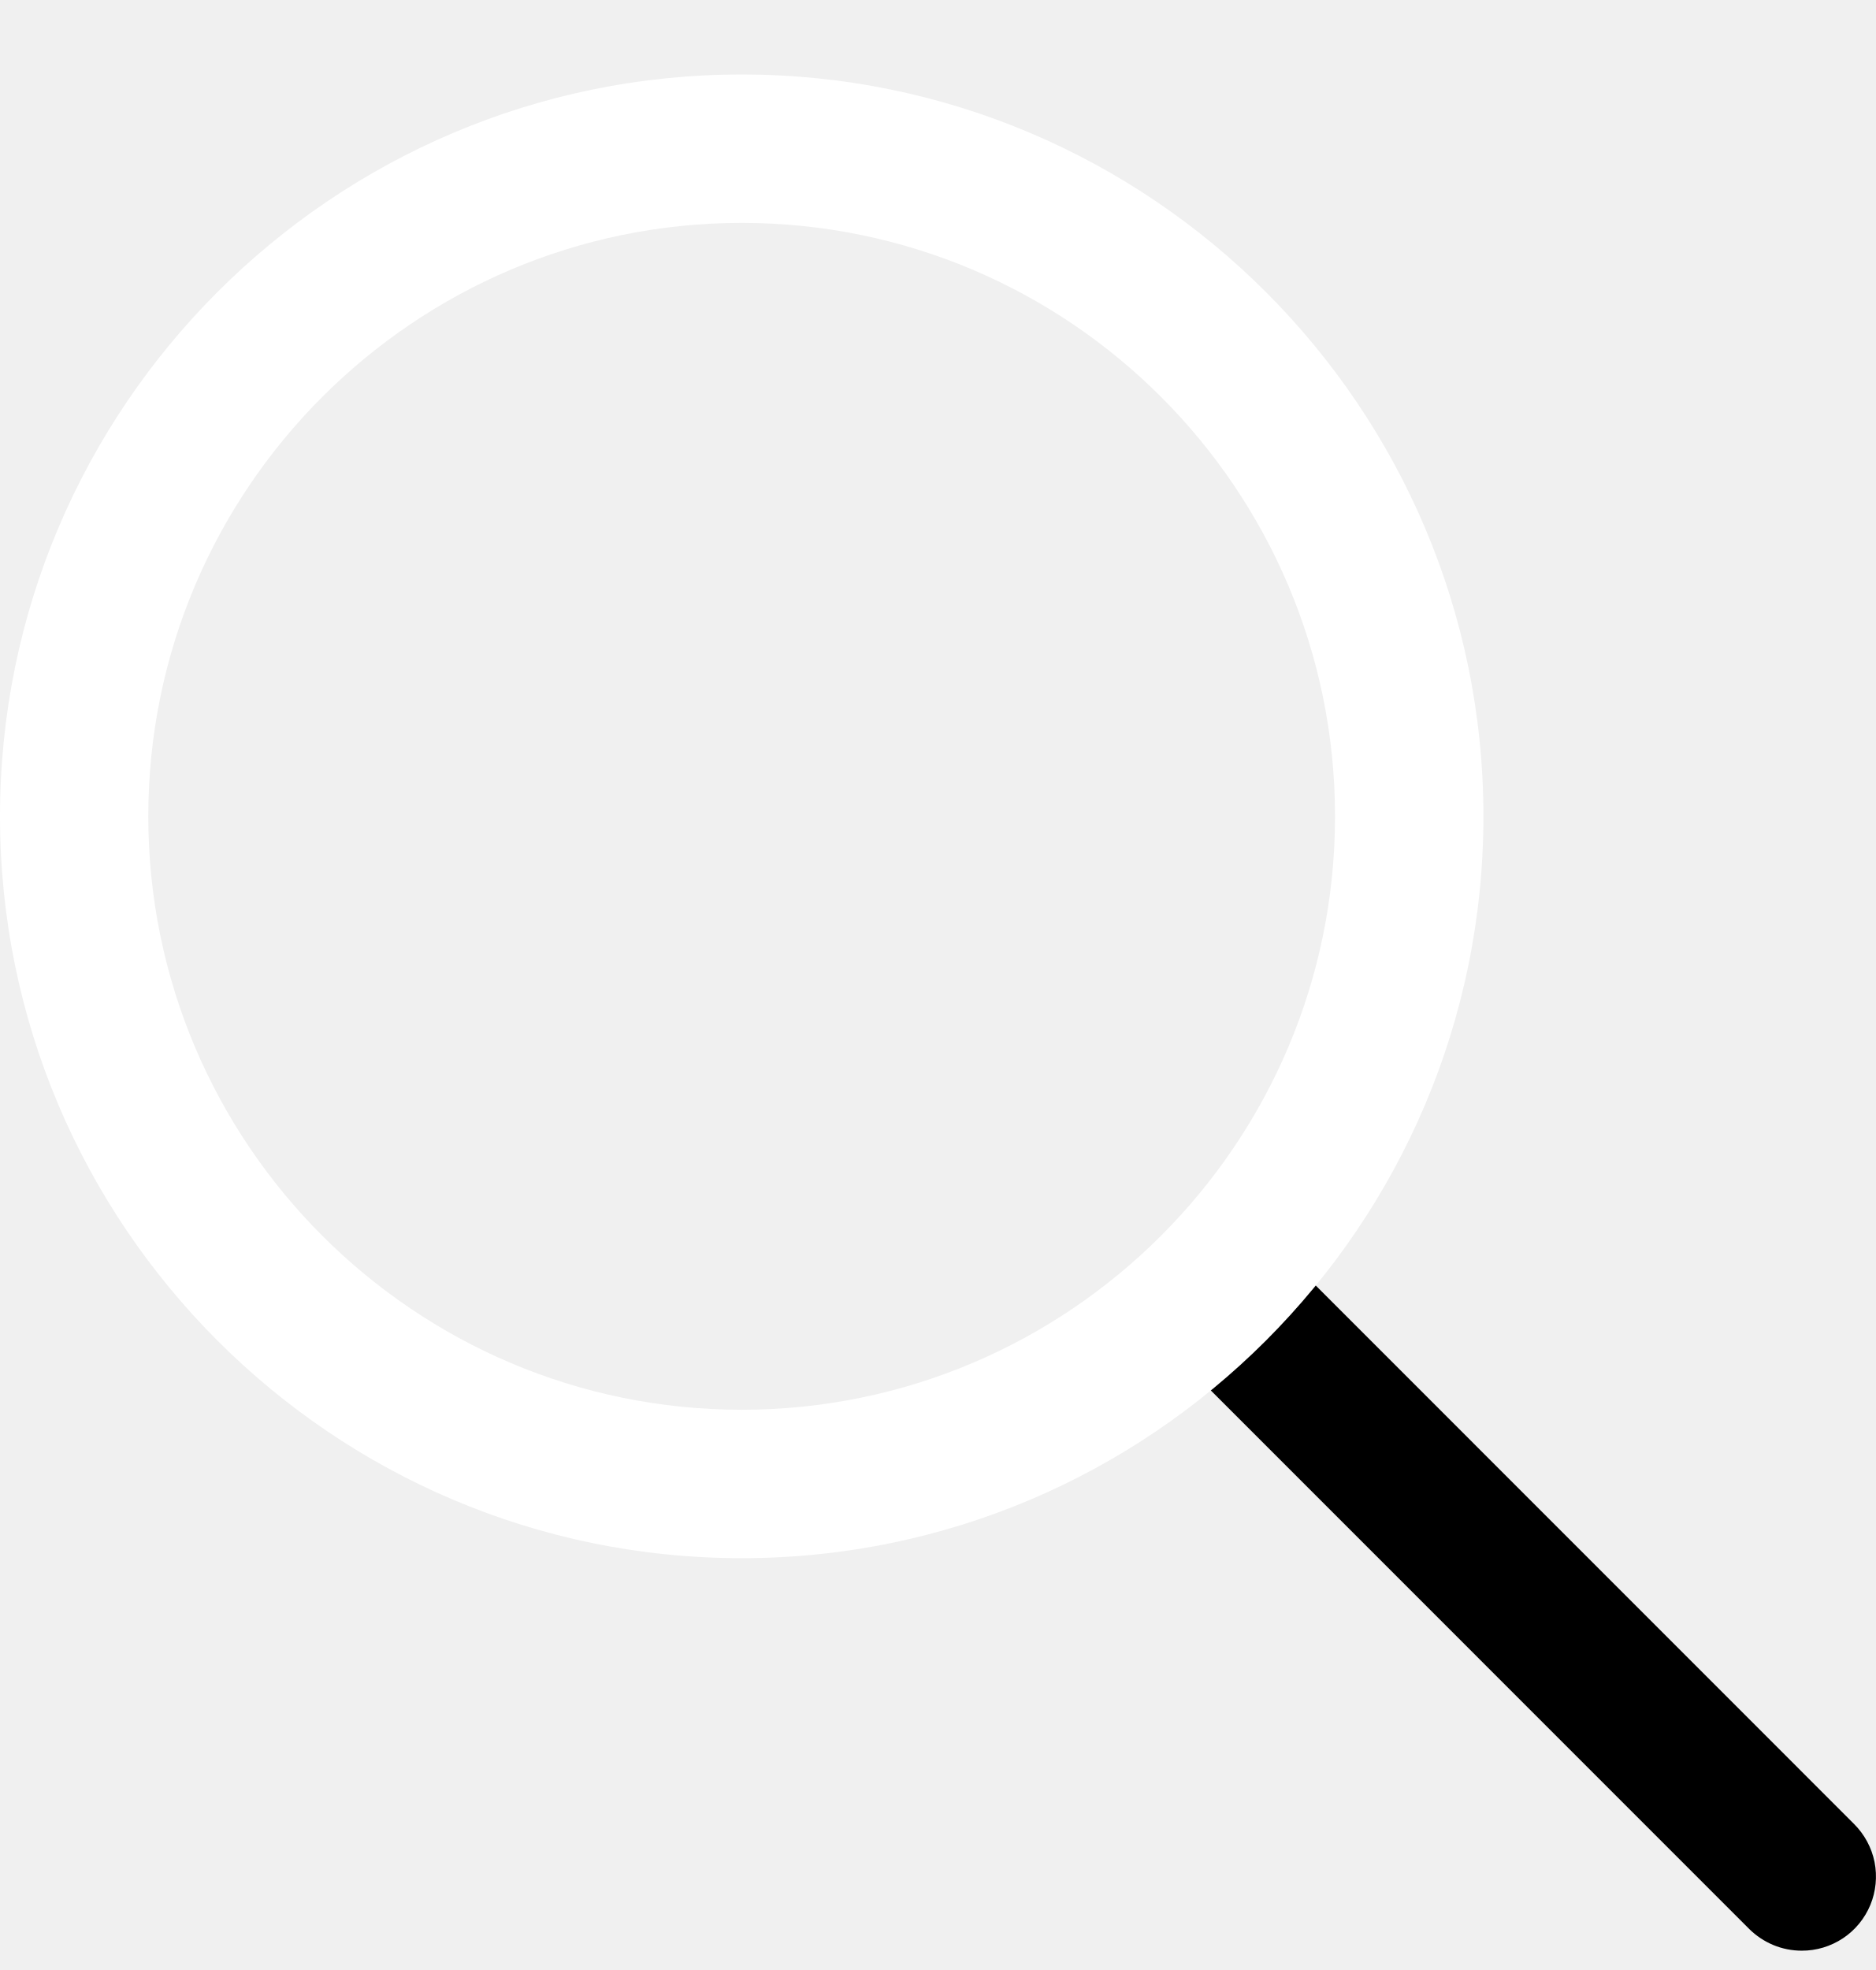
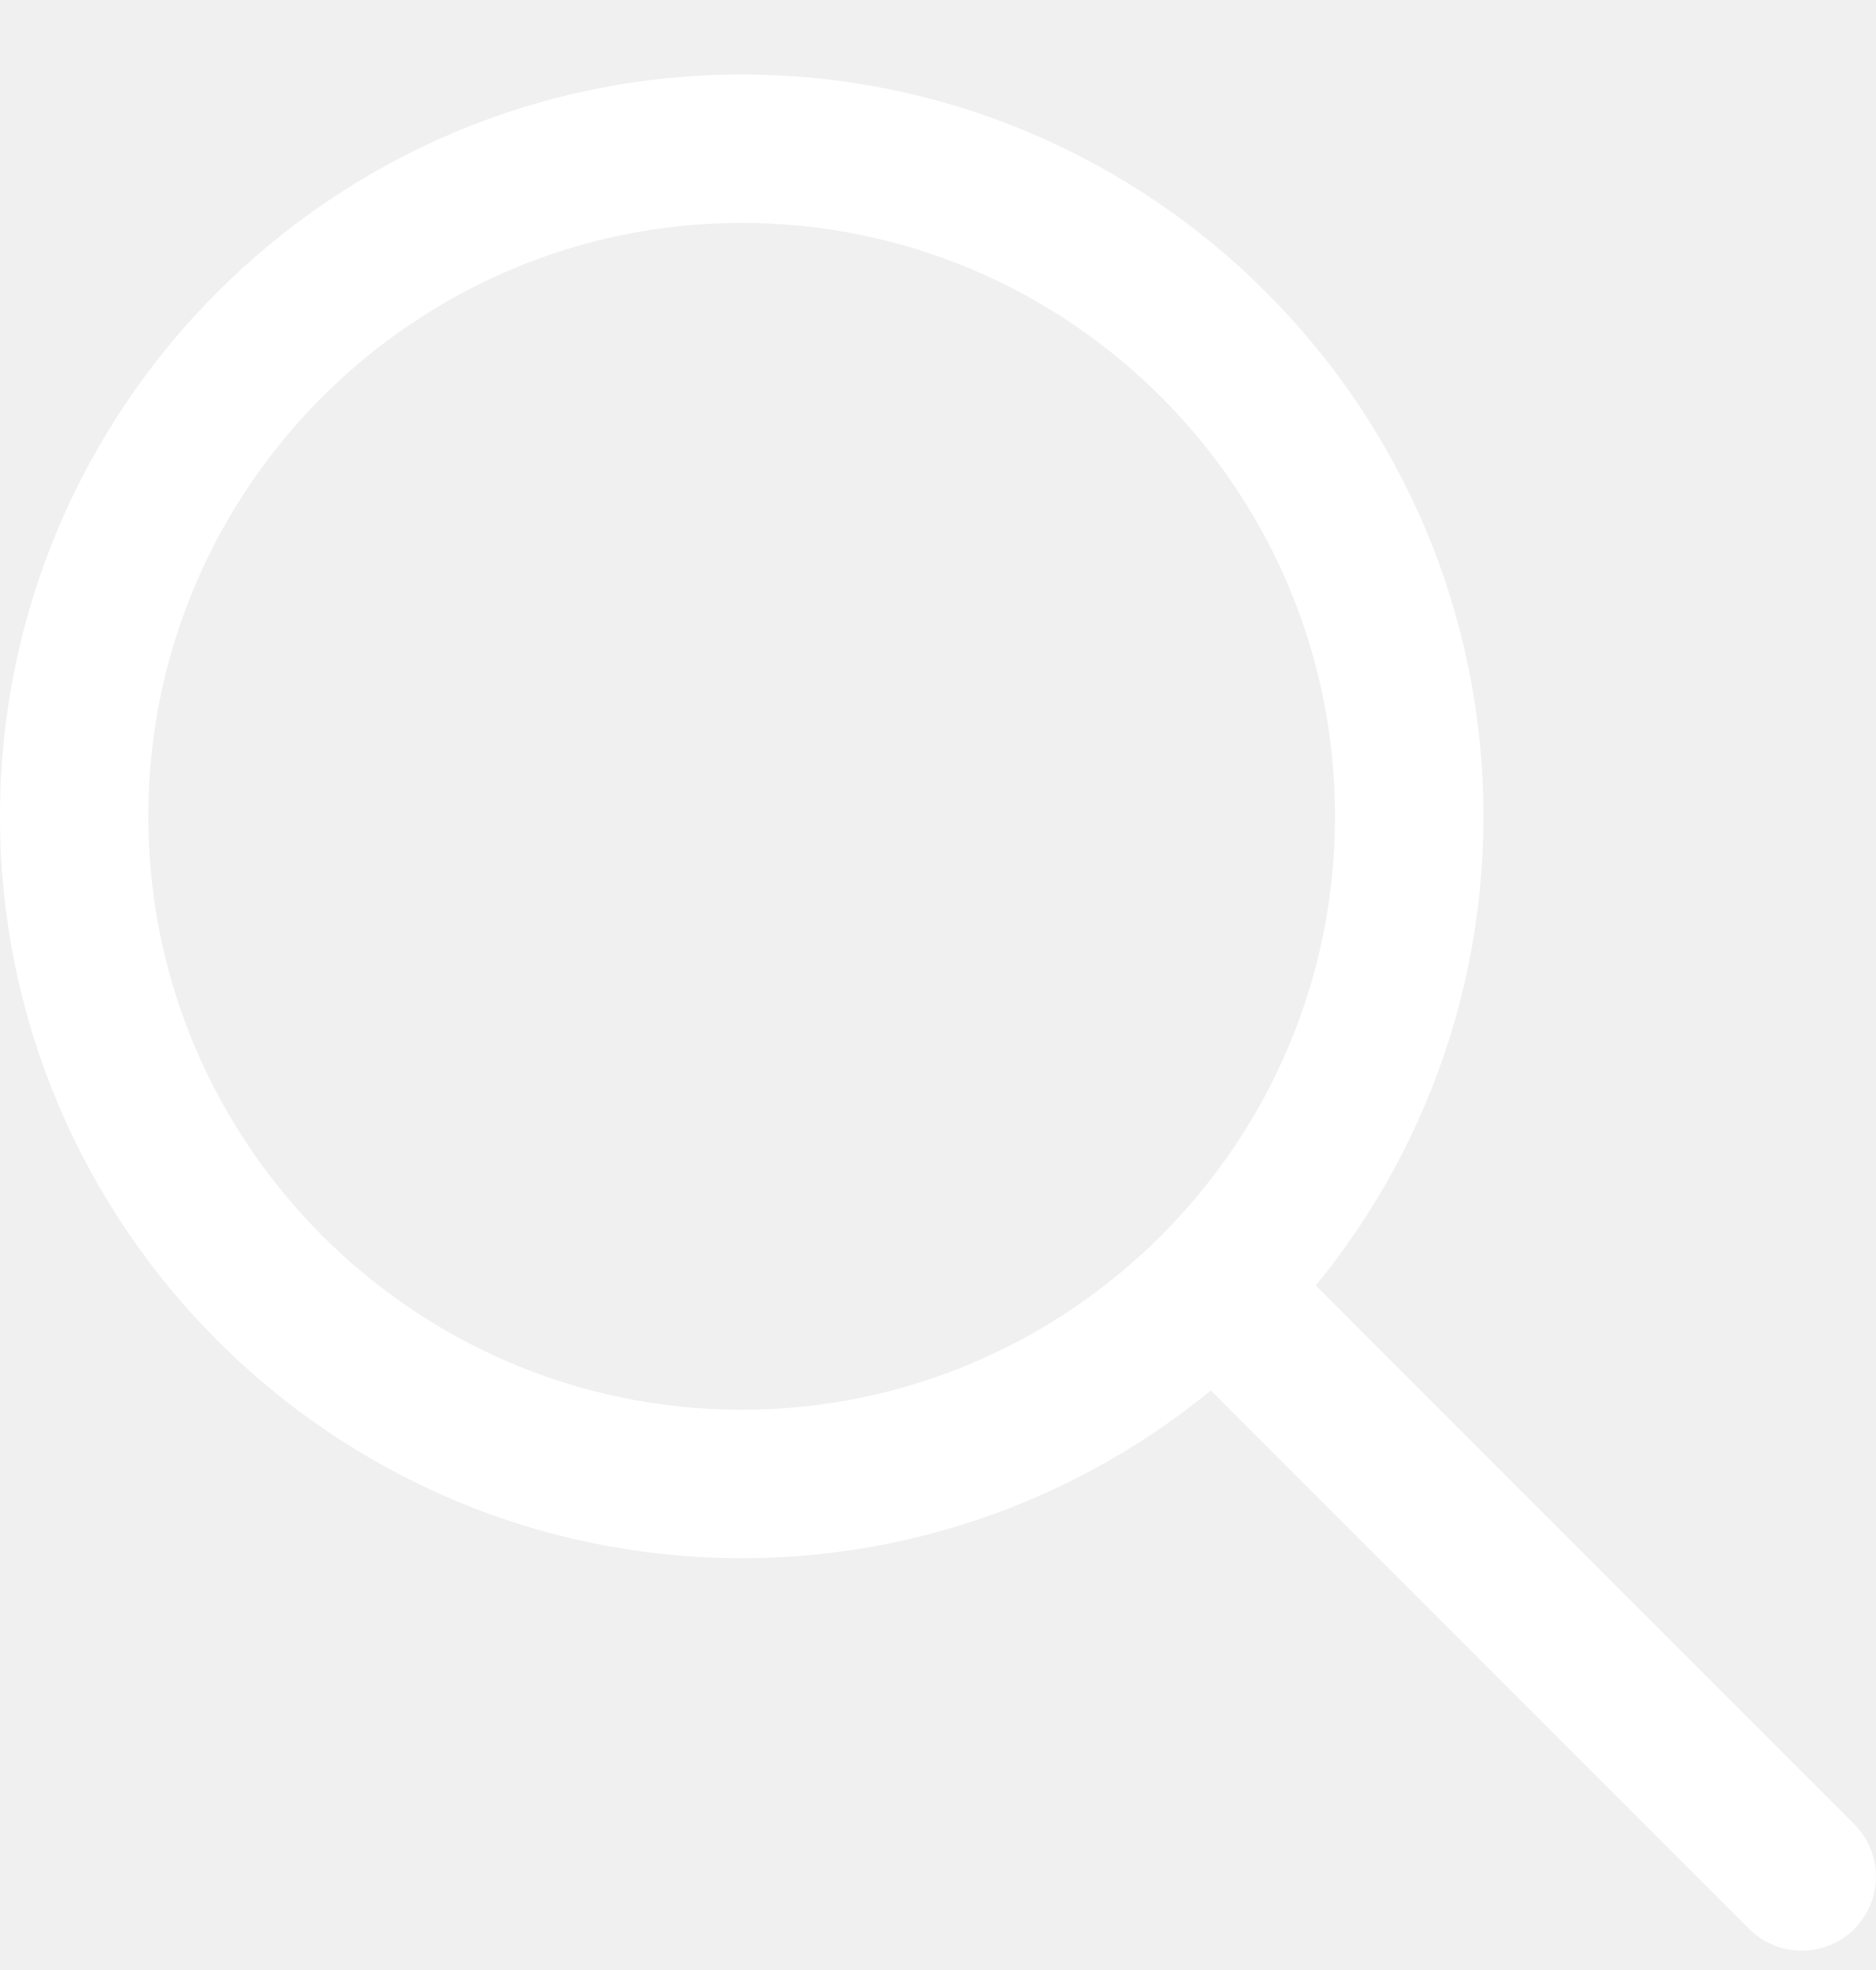
<svg xmlns="http://www.w3.org/2000/svg" width="20" height="21" viewBox="0 0 20 21" fill="000">
-   <path d="M19.208 20.794C19.105 20.794 19.002 20.774 18.906 20.734C18.81 20.694 18.723 20.636 18.649 20.563L12.565 14.478C12.492 14.405 12.434 14.318 12.394 14.222C12.354 14.126 12.334 14.023 12.334 13.919C12.334 13.816 12.354 13.713 12.394 13.617C12.434 13.521 12.492 13.434 12.565 13.36C12.639 13.287 12.726 13.229 12.822 13.189C12.918 13.149 13.021 13.129 13.124 13.129C13.228 13.129 13.331 13.149 13.427 13.189C13.523 13.229 13.61 13.287 13.684 13.36L19.767 19.444C19.878 19.555 19.954 19.696 19.985 19.849C20.015 20.003 20 20.162 19.94 20.307C19.88 20.451 19.779 20.575 19.648 20.662C19.518 20.748 19.365 20.795 19.208 20.794Z" fill="000" />
+   <path d="M19.208 20.794C19.105 20.794 19.002 20.774 18.906 20.734C18.81 20.694 18.723 20.636 18.649 20.563L12.565 14.478C12.492 14.405 12.434 14.318 12.394 14.222C12.354 14.126 12.334 14.023 12.334 13.919C12.334 13.816 12.354 13.713 12.394 13.617C12.434 13.521 12.492 13.434 12.565 13.36C12.639 13.287 12.726 13.229 12.822 13.189C12.918 13.149 13.021 13.129 13.124 13.129C13.228 13.129 13.331 13.149 13.427 13.189C13.523 13.229 13.61 13.287 13.684 13.36L19.767 19.444C19.878 19.555 19.954 19.696 19.985 19.849C20.015 20.003 20 20.162 19.94 20.307C19.88 20.451 19.779 20.575 19.648 20.662C19.518 20.748 19.365 20.795 19.208 20.794Z" fill="white" />
  <path d="M7.907 16.61C3.547 16.61 0 13.062 0 8.702C0 4.342 3.547 0.794 7.907 0.794C12.267 0.794 15.815 4.342 15.815 8.702C15.815 13.062 12.267 16.61 7.907 16.61ZM7.907 2.376C4.419 2.376 1.581 5.214 1.581 8.702C1.581 12.19 4.419 15.028 7.907 15.028C11.395 15.028 14.233 12.19 14.233 8.702C14.233 5.214 11.396 2.376 7.907 2.376Z" fill="white" />
</svg>
